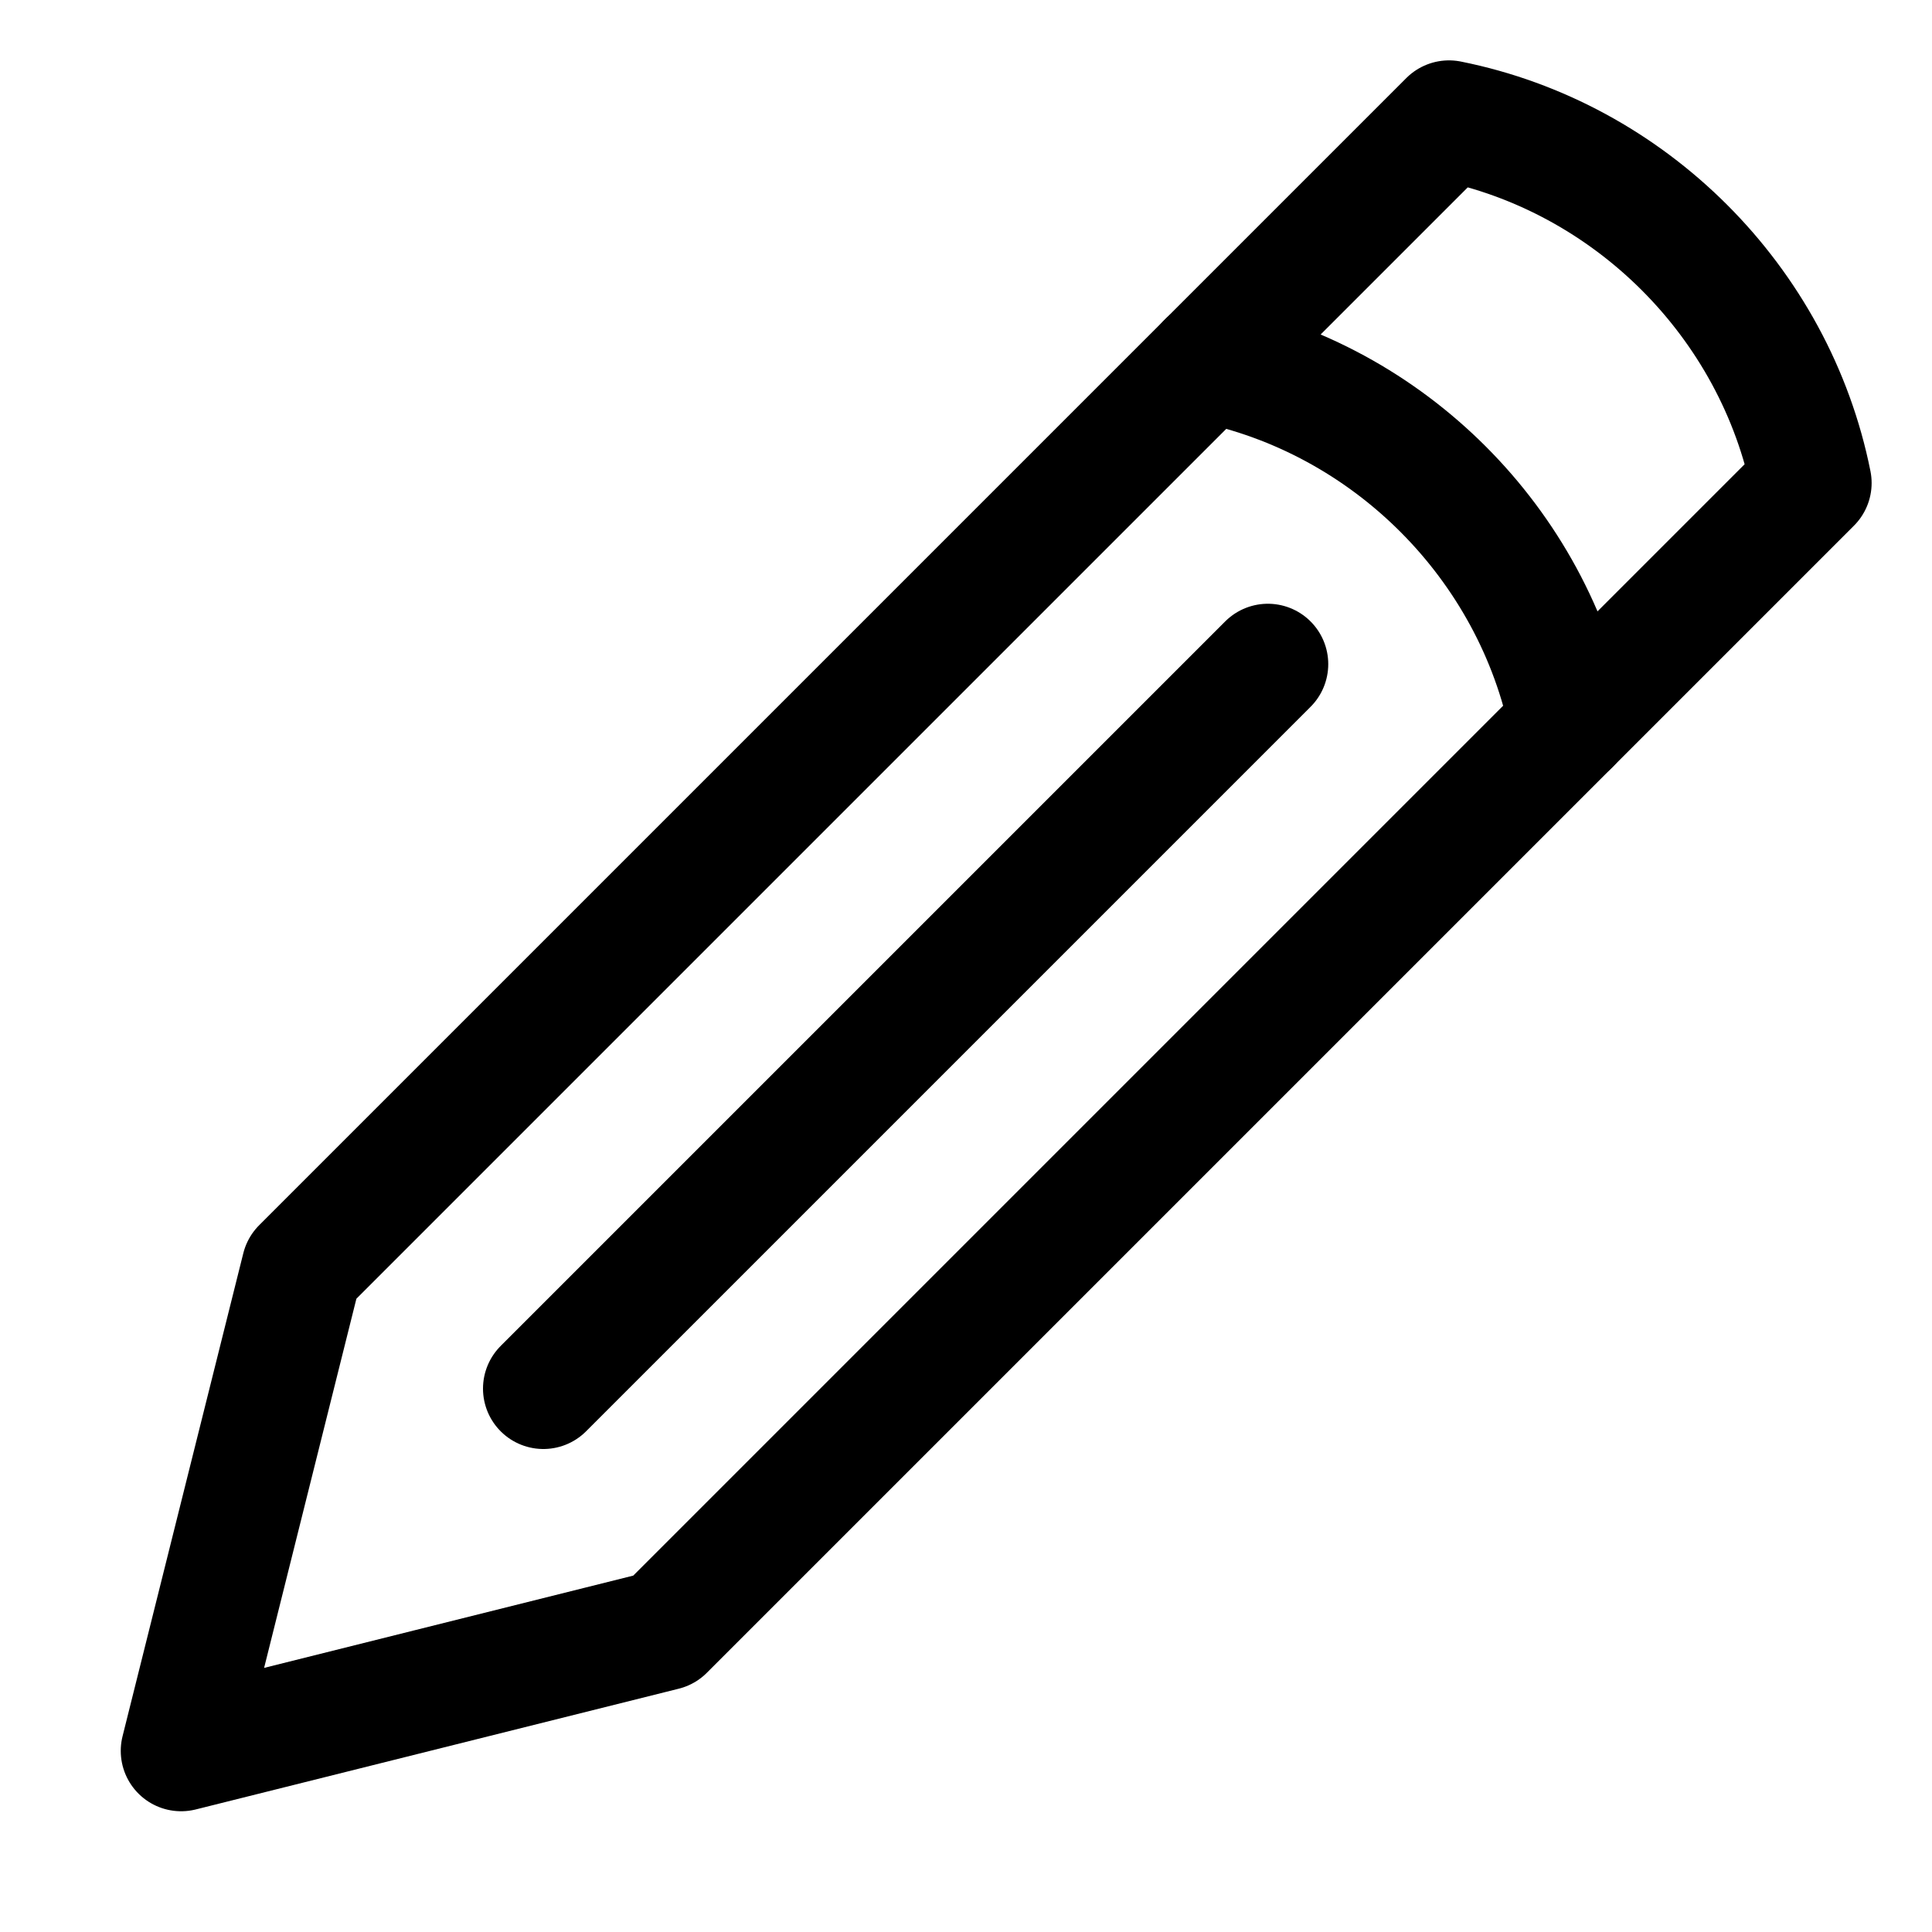
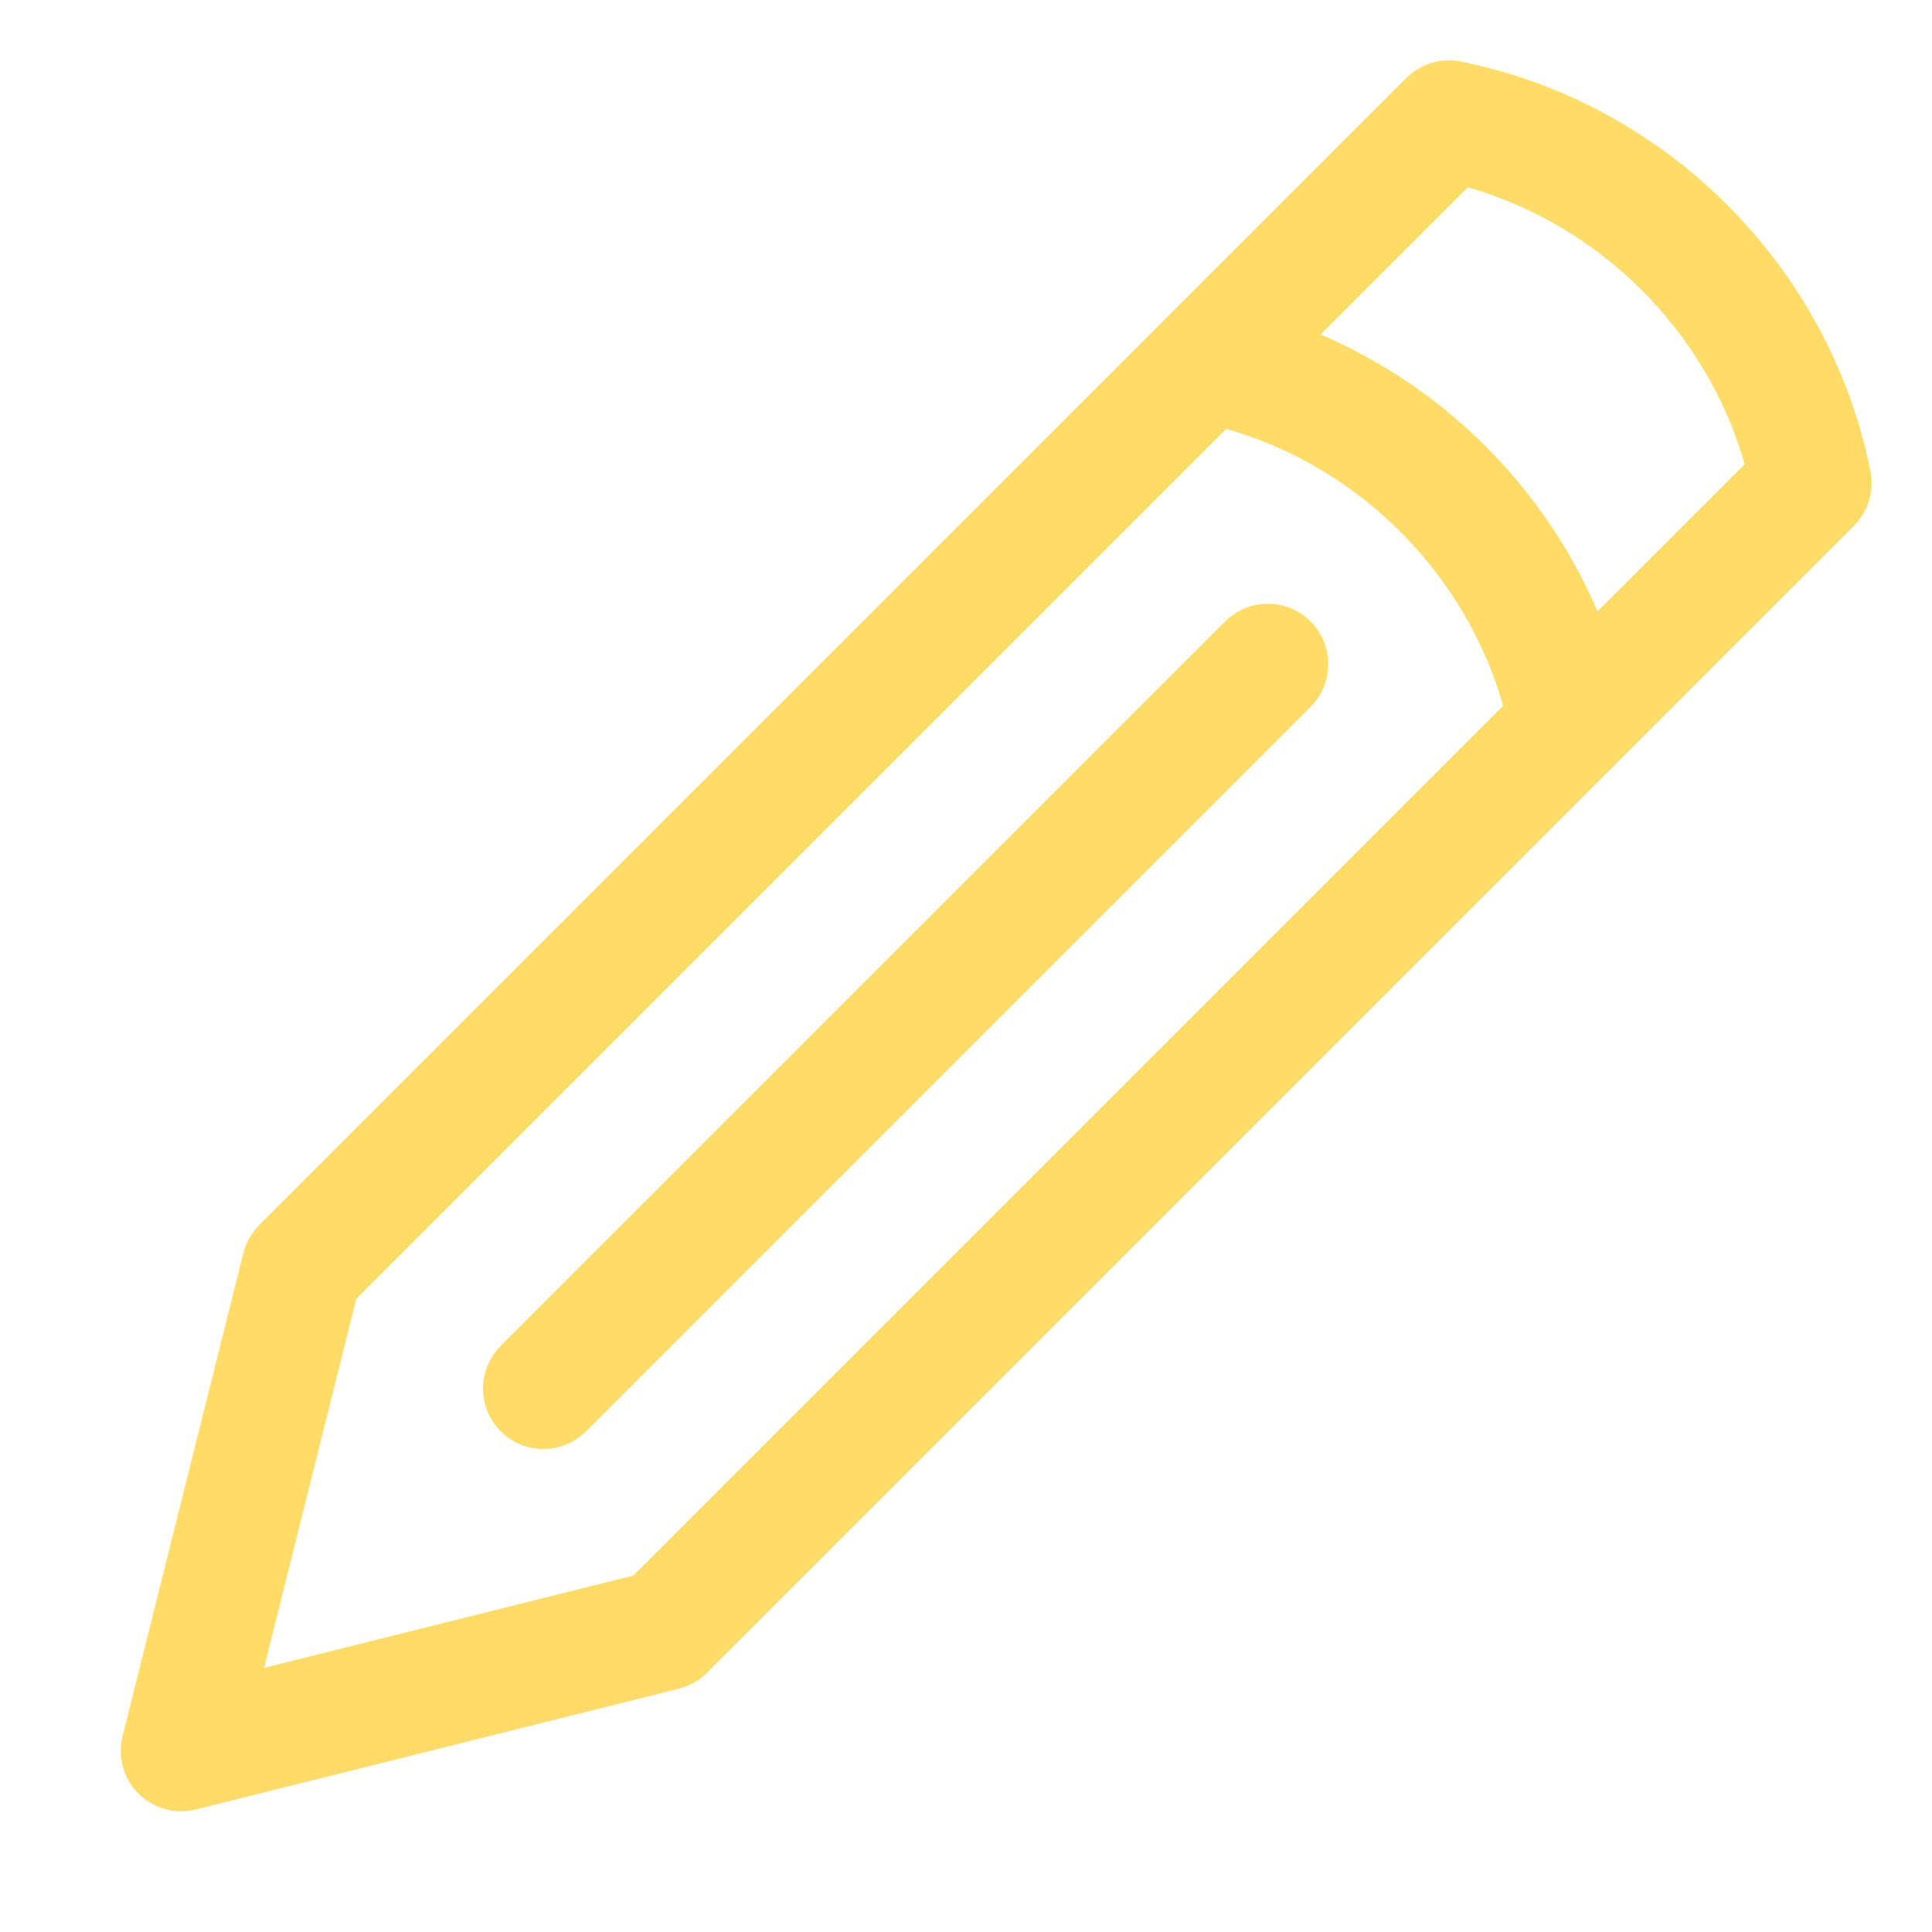
<svg xmlns="http://www.w3.org/2000/svg" version="1.1" id="Icons" x="0px" y="0px" viewBox="0 0 32 32" style="enable-background:new 0 0 32 32;" xml:space="preserve">
  <style type="text/css">
- 	.st0{fill:none;stroke:#000000;stroke-width:2;stroke-linecap:round;stroke-linejoin:round;stroke-miterlimit:10;}
+ 	.st0{fill:none;stroke:#FFDC68;stroke-width:2;stroke-linecap:round;stroke-linejoin:round;stroke-miterlimit:10;}
</style>
  <path class="st0" d="M5,21l-2,8l8-2L30,8l0,0c-0.6-3-3-5.4-6-6l0,0L5,21z" />
  <path class="st0" d="M26,12L26,12c-0.6-3-3-5.4-6-6l0,0" />
  <line class="st0" x1="9" y1="23" x2="21" y2="11" />
</svg>
